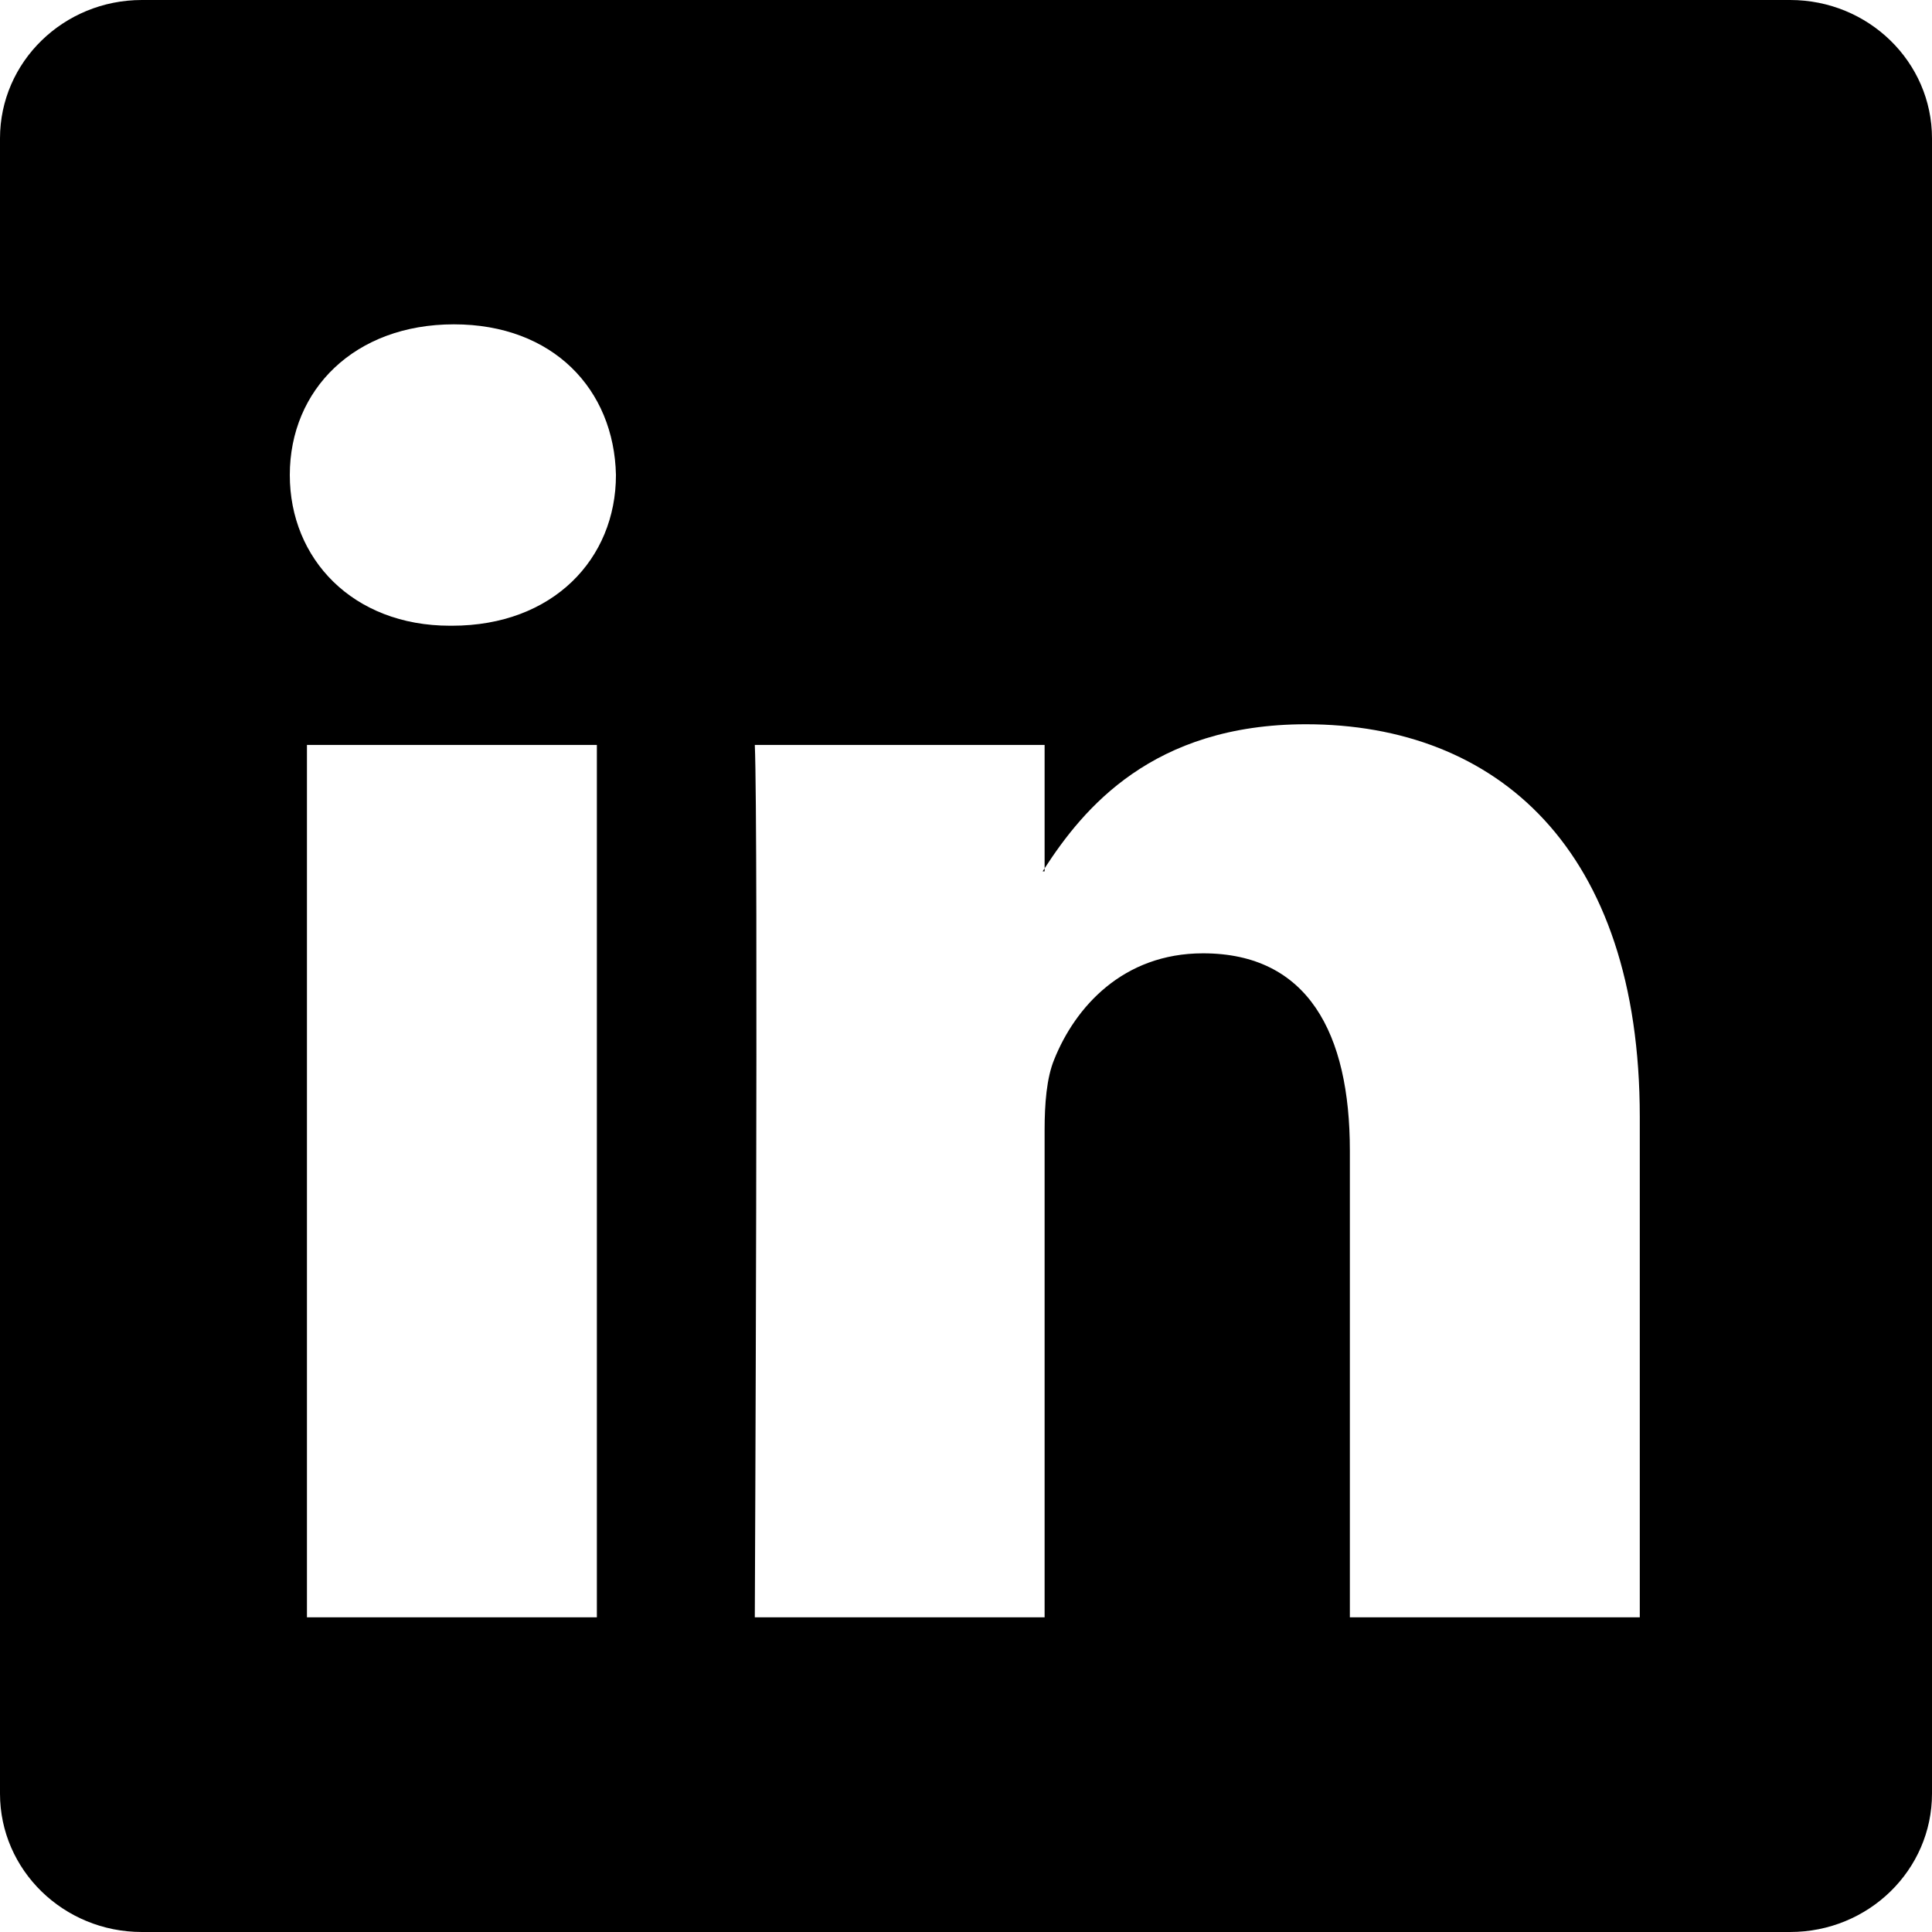
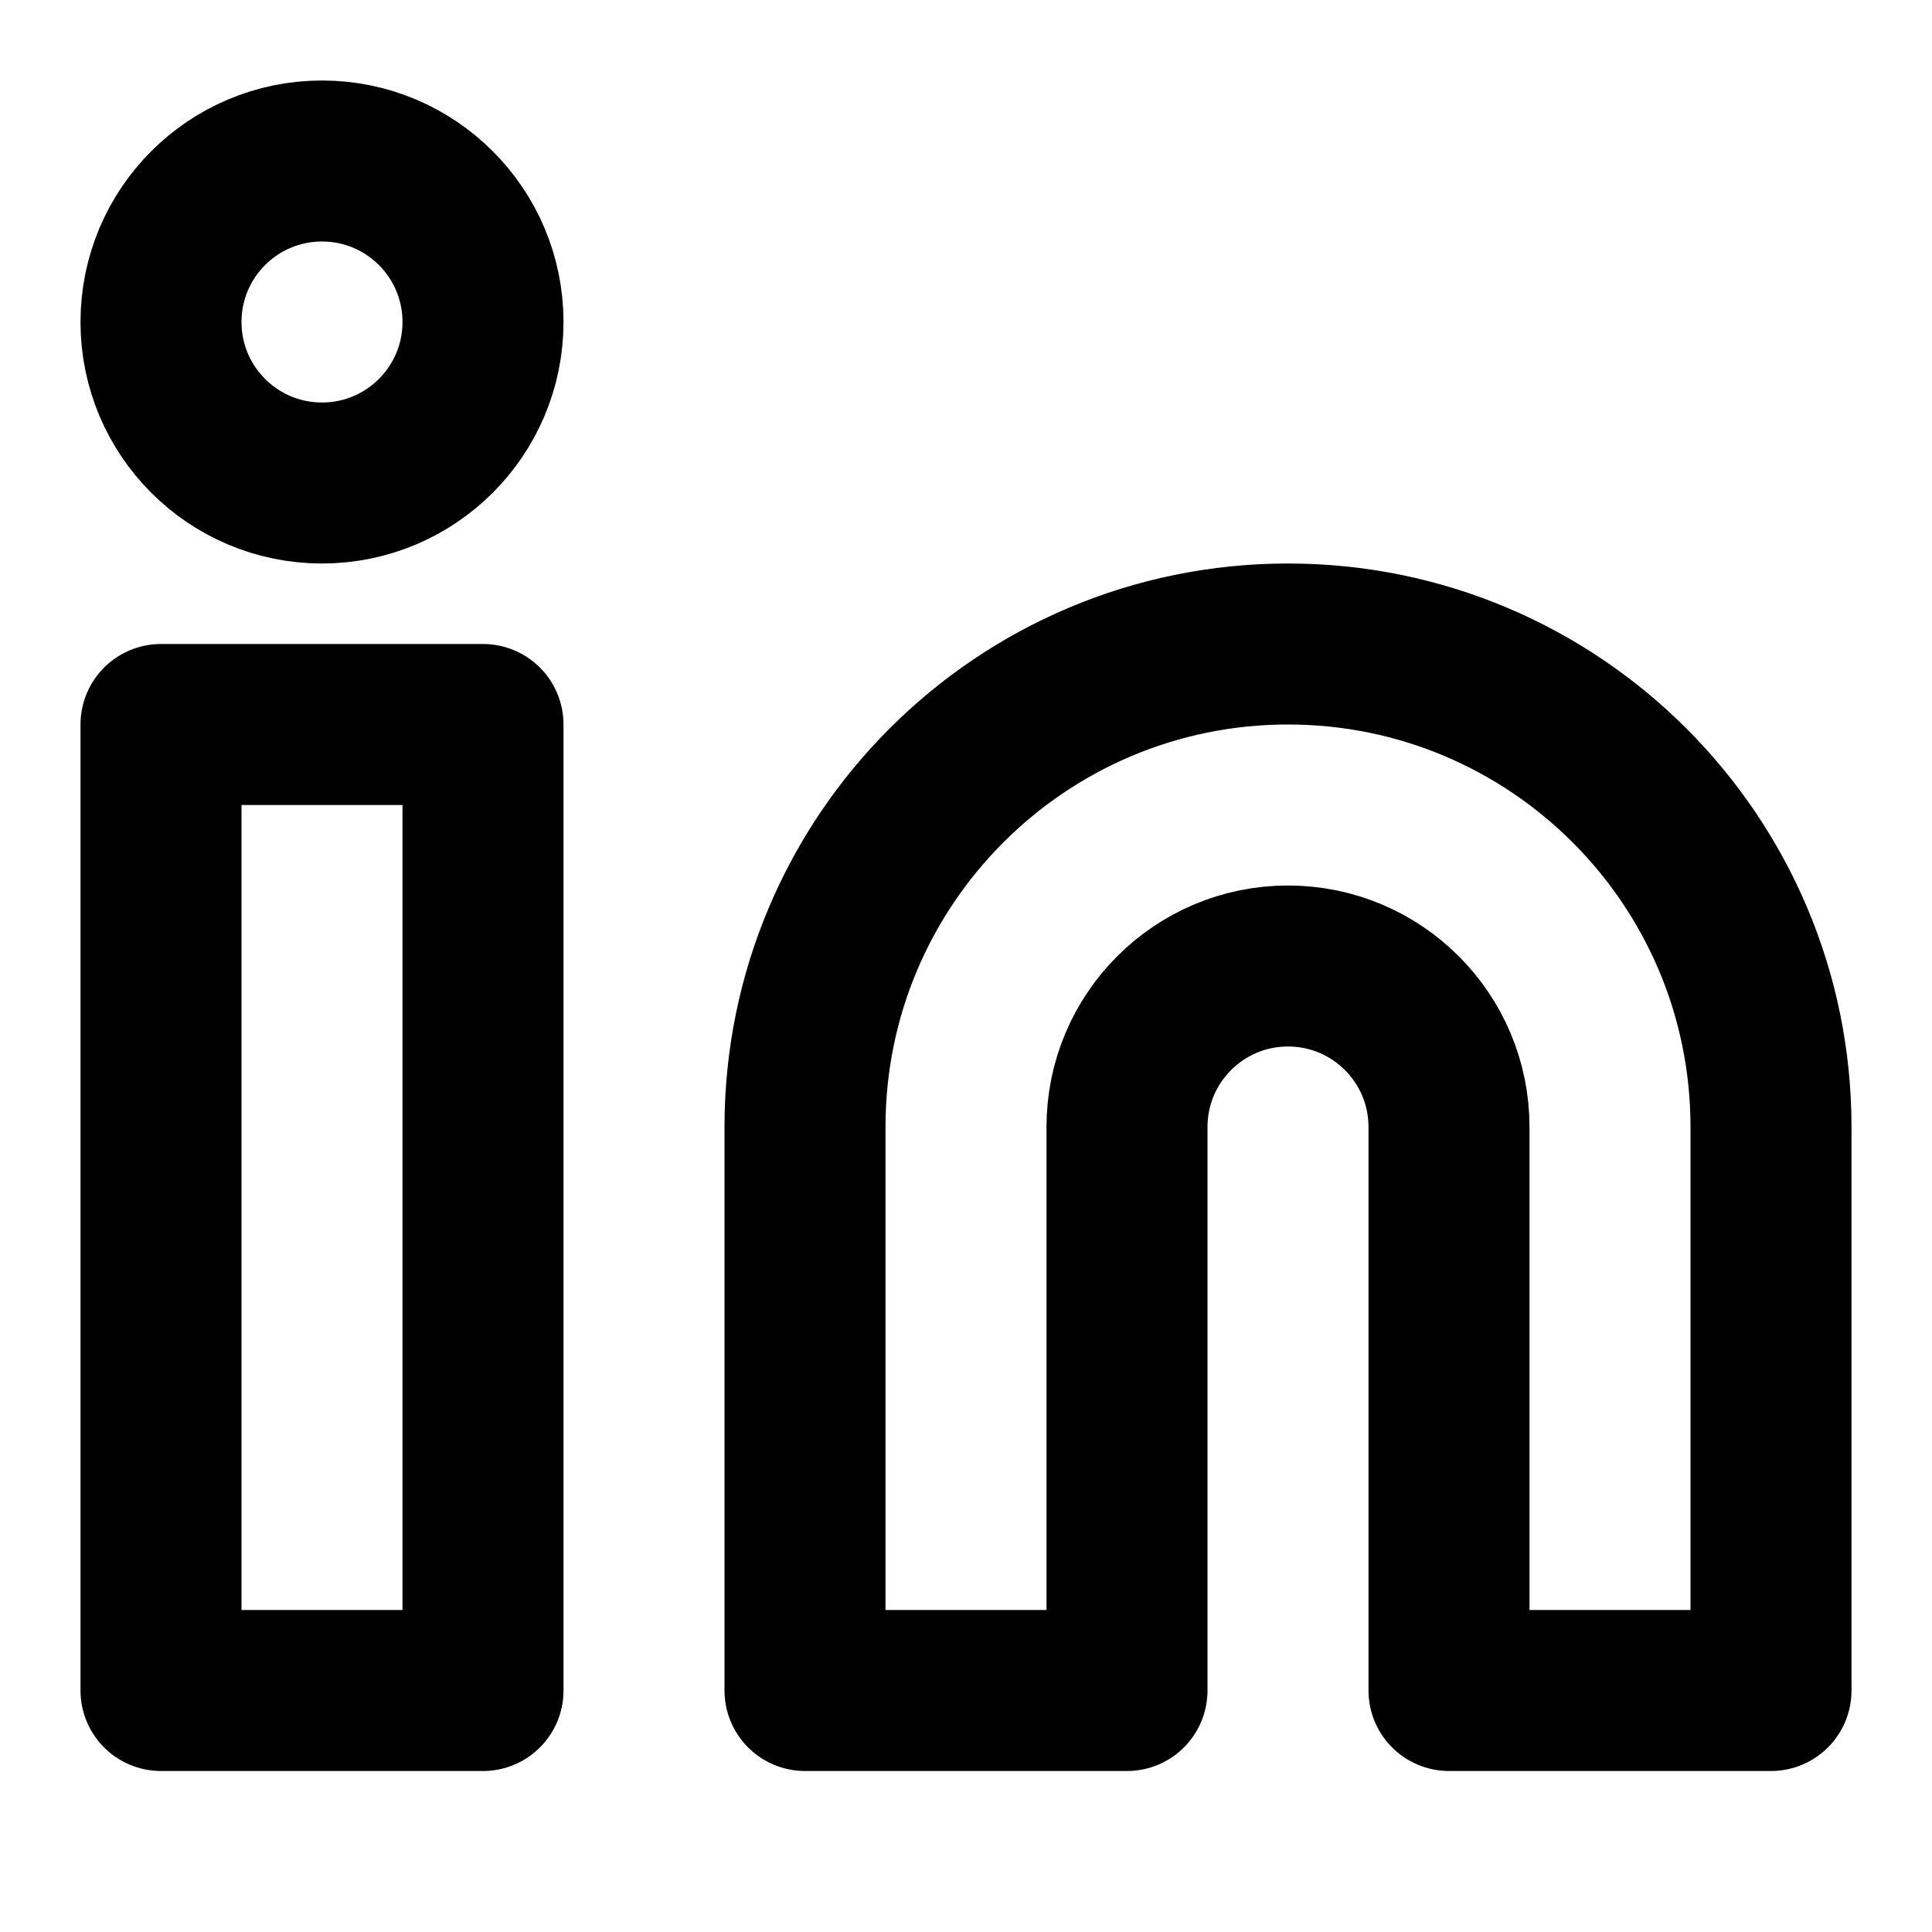
- <svg xmlns="http://www.w3.org/2000/svg" width="16" height="16" fill="currentColor" class="bi bi-linkedin" viewBox="0 0 16 16">
-   <path d="M0 1.146C0 .513.526 0 1.175 0h13.65C15.474 0 16 .513 16 1.146v13.708c0 .633-.526 1.146-1.175 1.146H1.175C.526 16 0 15.487 0 14.854V1.146zm4.943 12.248V6.169H2.542v7.225h2.401zm-1.2-8.212c.837 0 1.358-.554 1.358-1.248-.015-.709-.52-1.248-1.342-1.248-.822 0-1.359.54-1.359 1.248 0 .694.521 1.248 1.327 1.248h.016zm4.908 8.212V9.359c0-.216.016-.432.08-.586.173-.431.568-.878 1.232-.878.869 0 1.216.662 1.216 1.634v3.865h2.401V9.25c0-2.22-1.184-3.252-2.764-3.252-1.274 0-1.845.7-2.165 1.193v.025h-.016a5.54 5.54 0 0 1 .016-.025V6.169h-2.4c.03.678 0 7.225 0 7.225h2.4z" />
+ <svg xmlns="http://www.w3.org/2000/svg" width="24" height="24" viewBox="0 0 24 24" fill="none" stroke="currentColor" stroke-width="2" stroke-linecap="round" stroke-linejoin="round" class="lucide lucide-linkedin-icon lucide-linkedin">
+   <path d="M16 8a6 6 0 0 1 6 6v7h-4v-7a2 2 0 0 0-2-2 2 2 0 0 0-2 2v7h-4v-7a6 6 0 0 1 6-6z" />
+   <rect width="4" height="12" x="2" y="9" />
+   <circle cx="4" cy="4" r="2" />
</svg>
